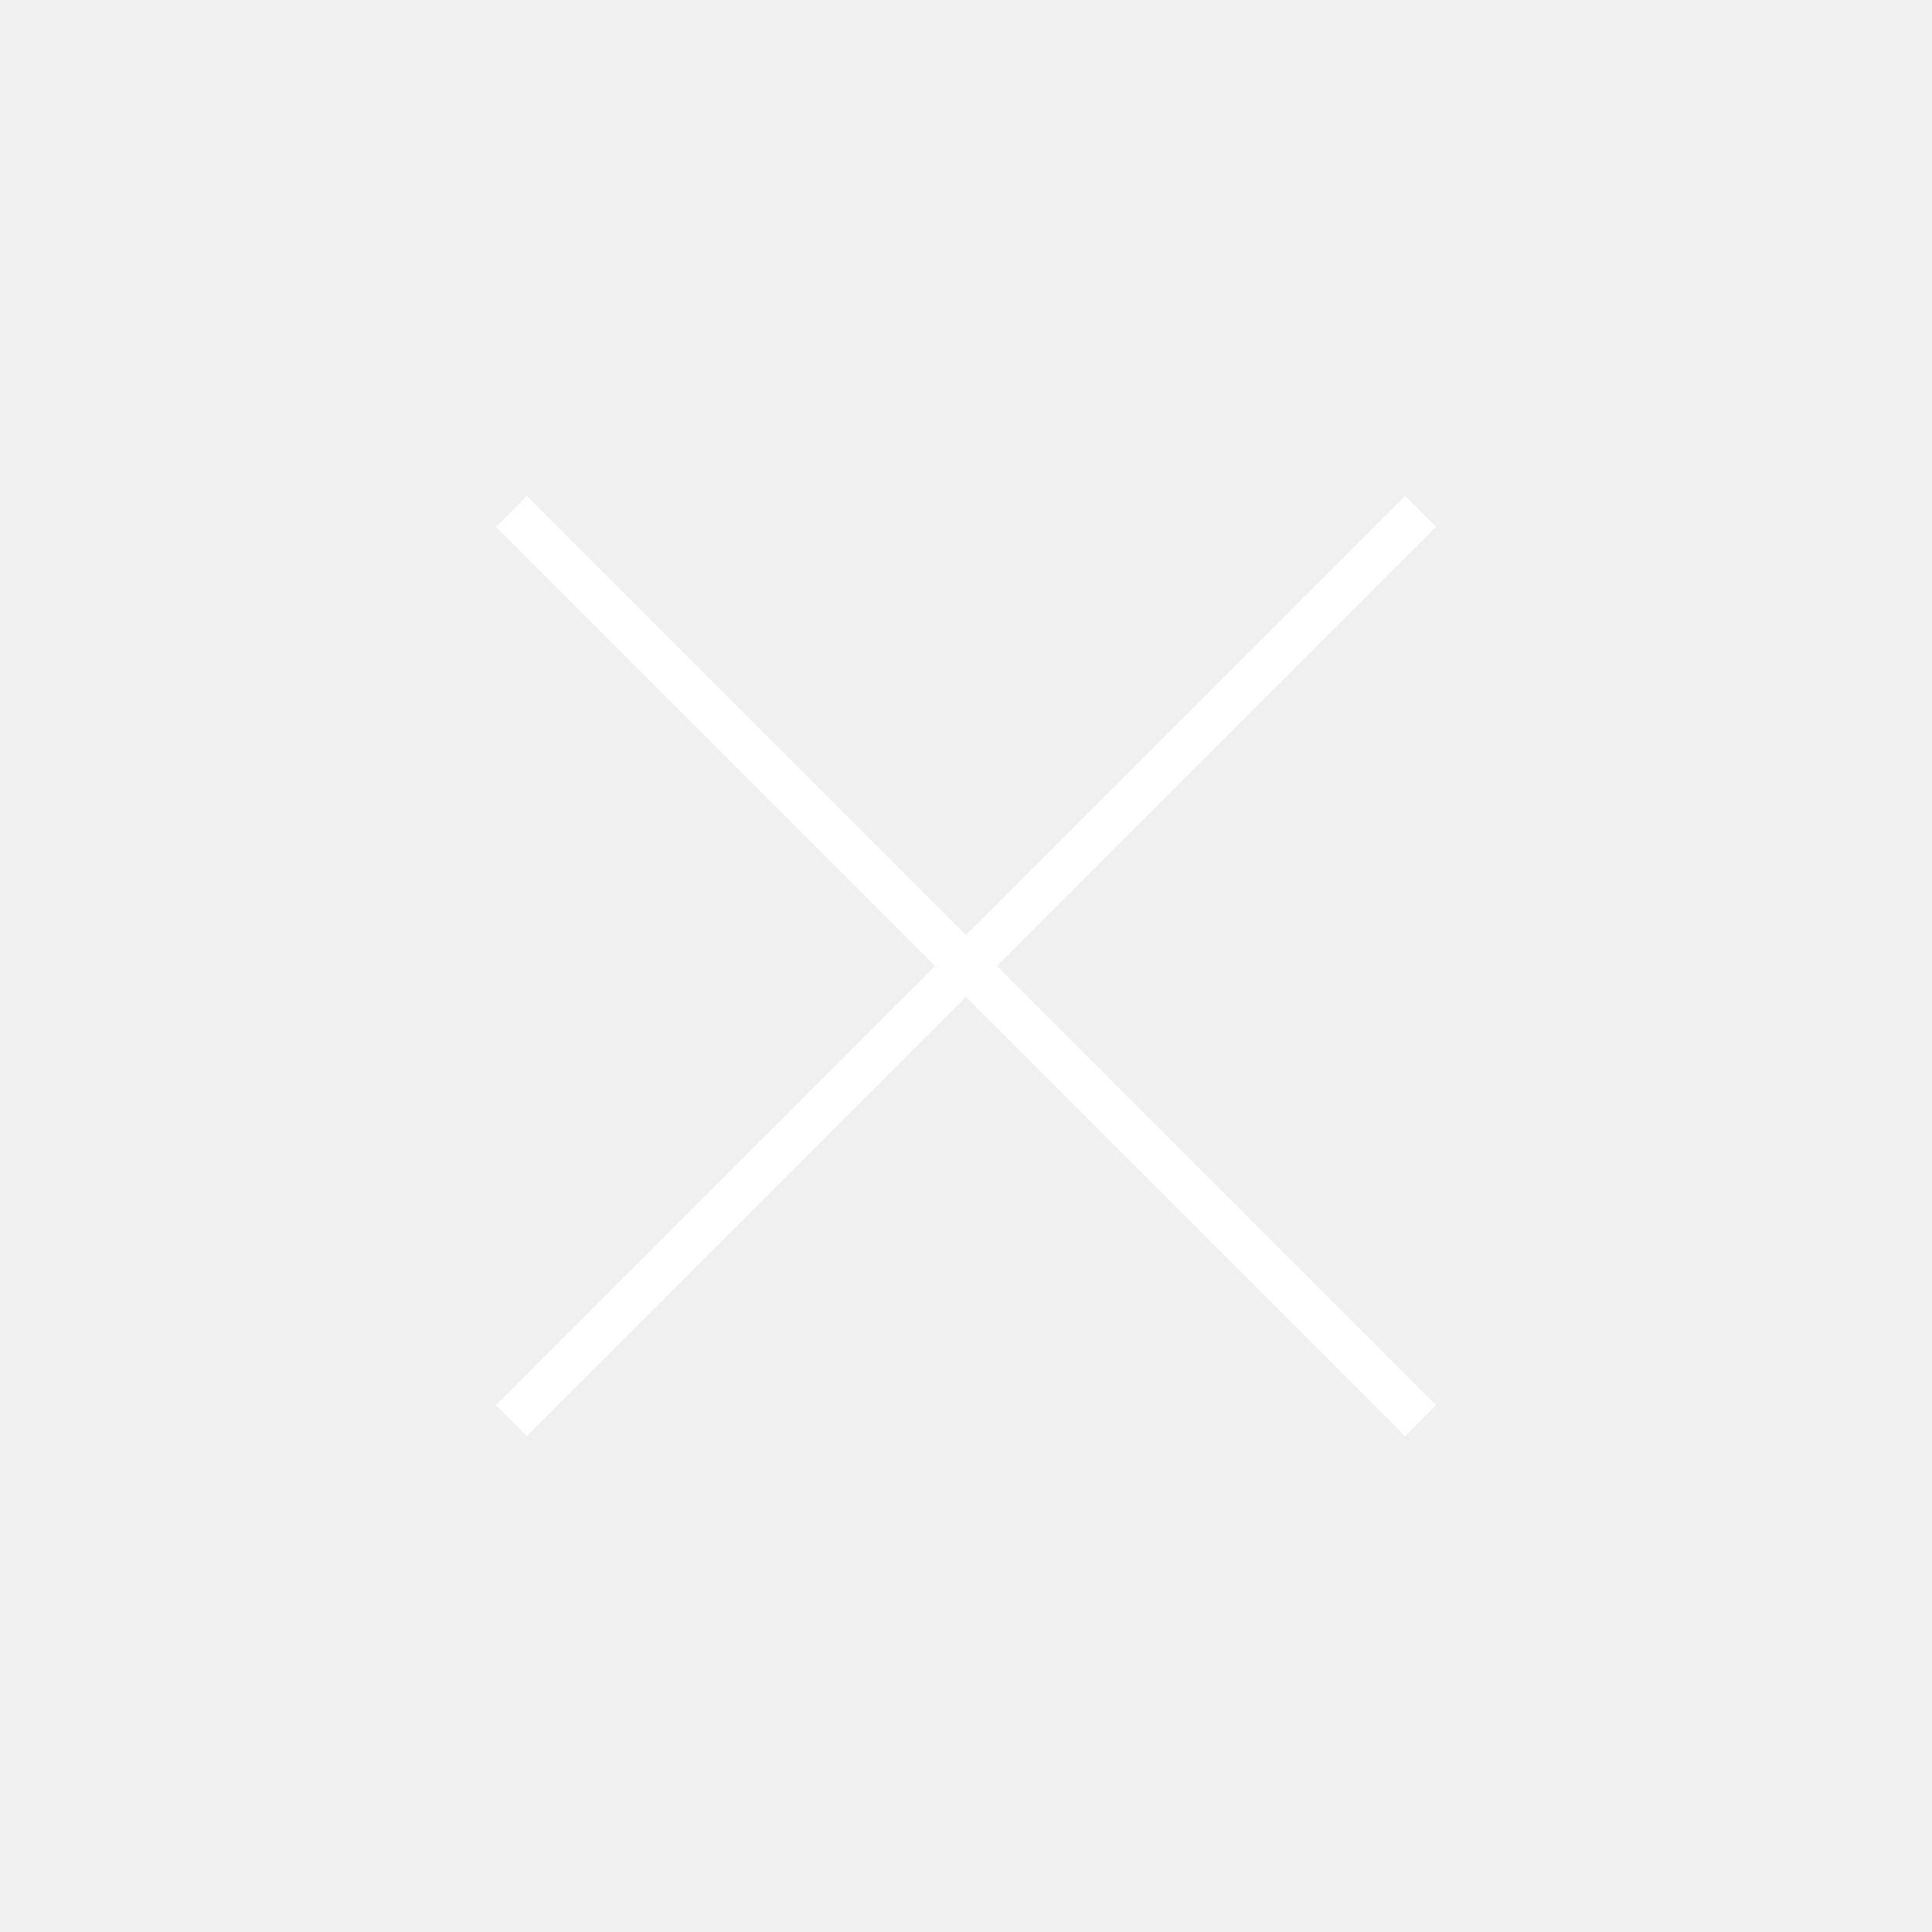
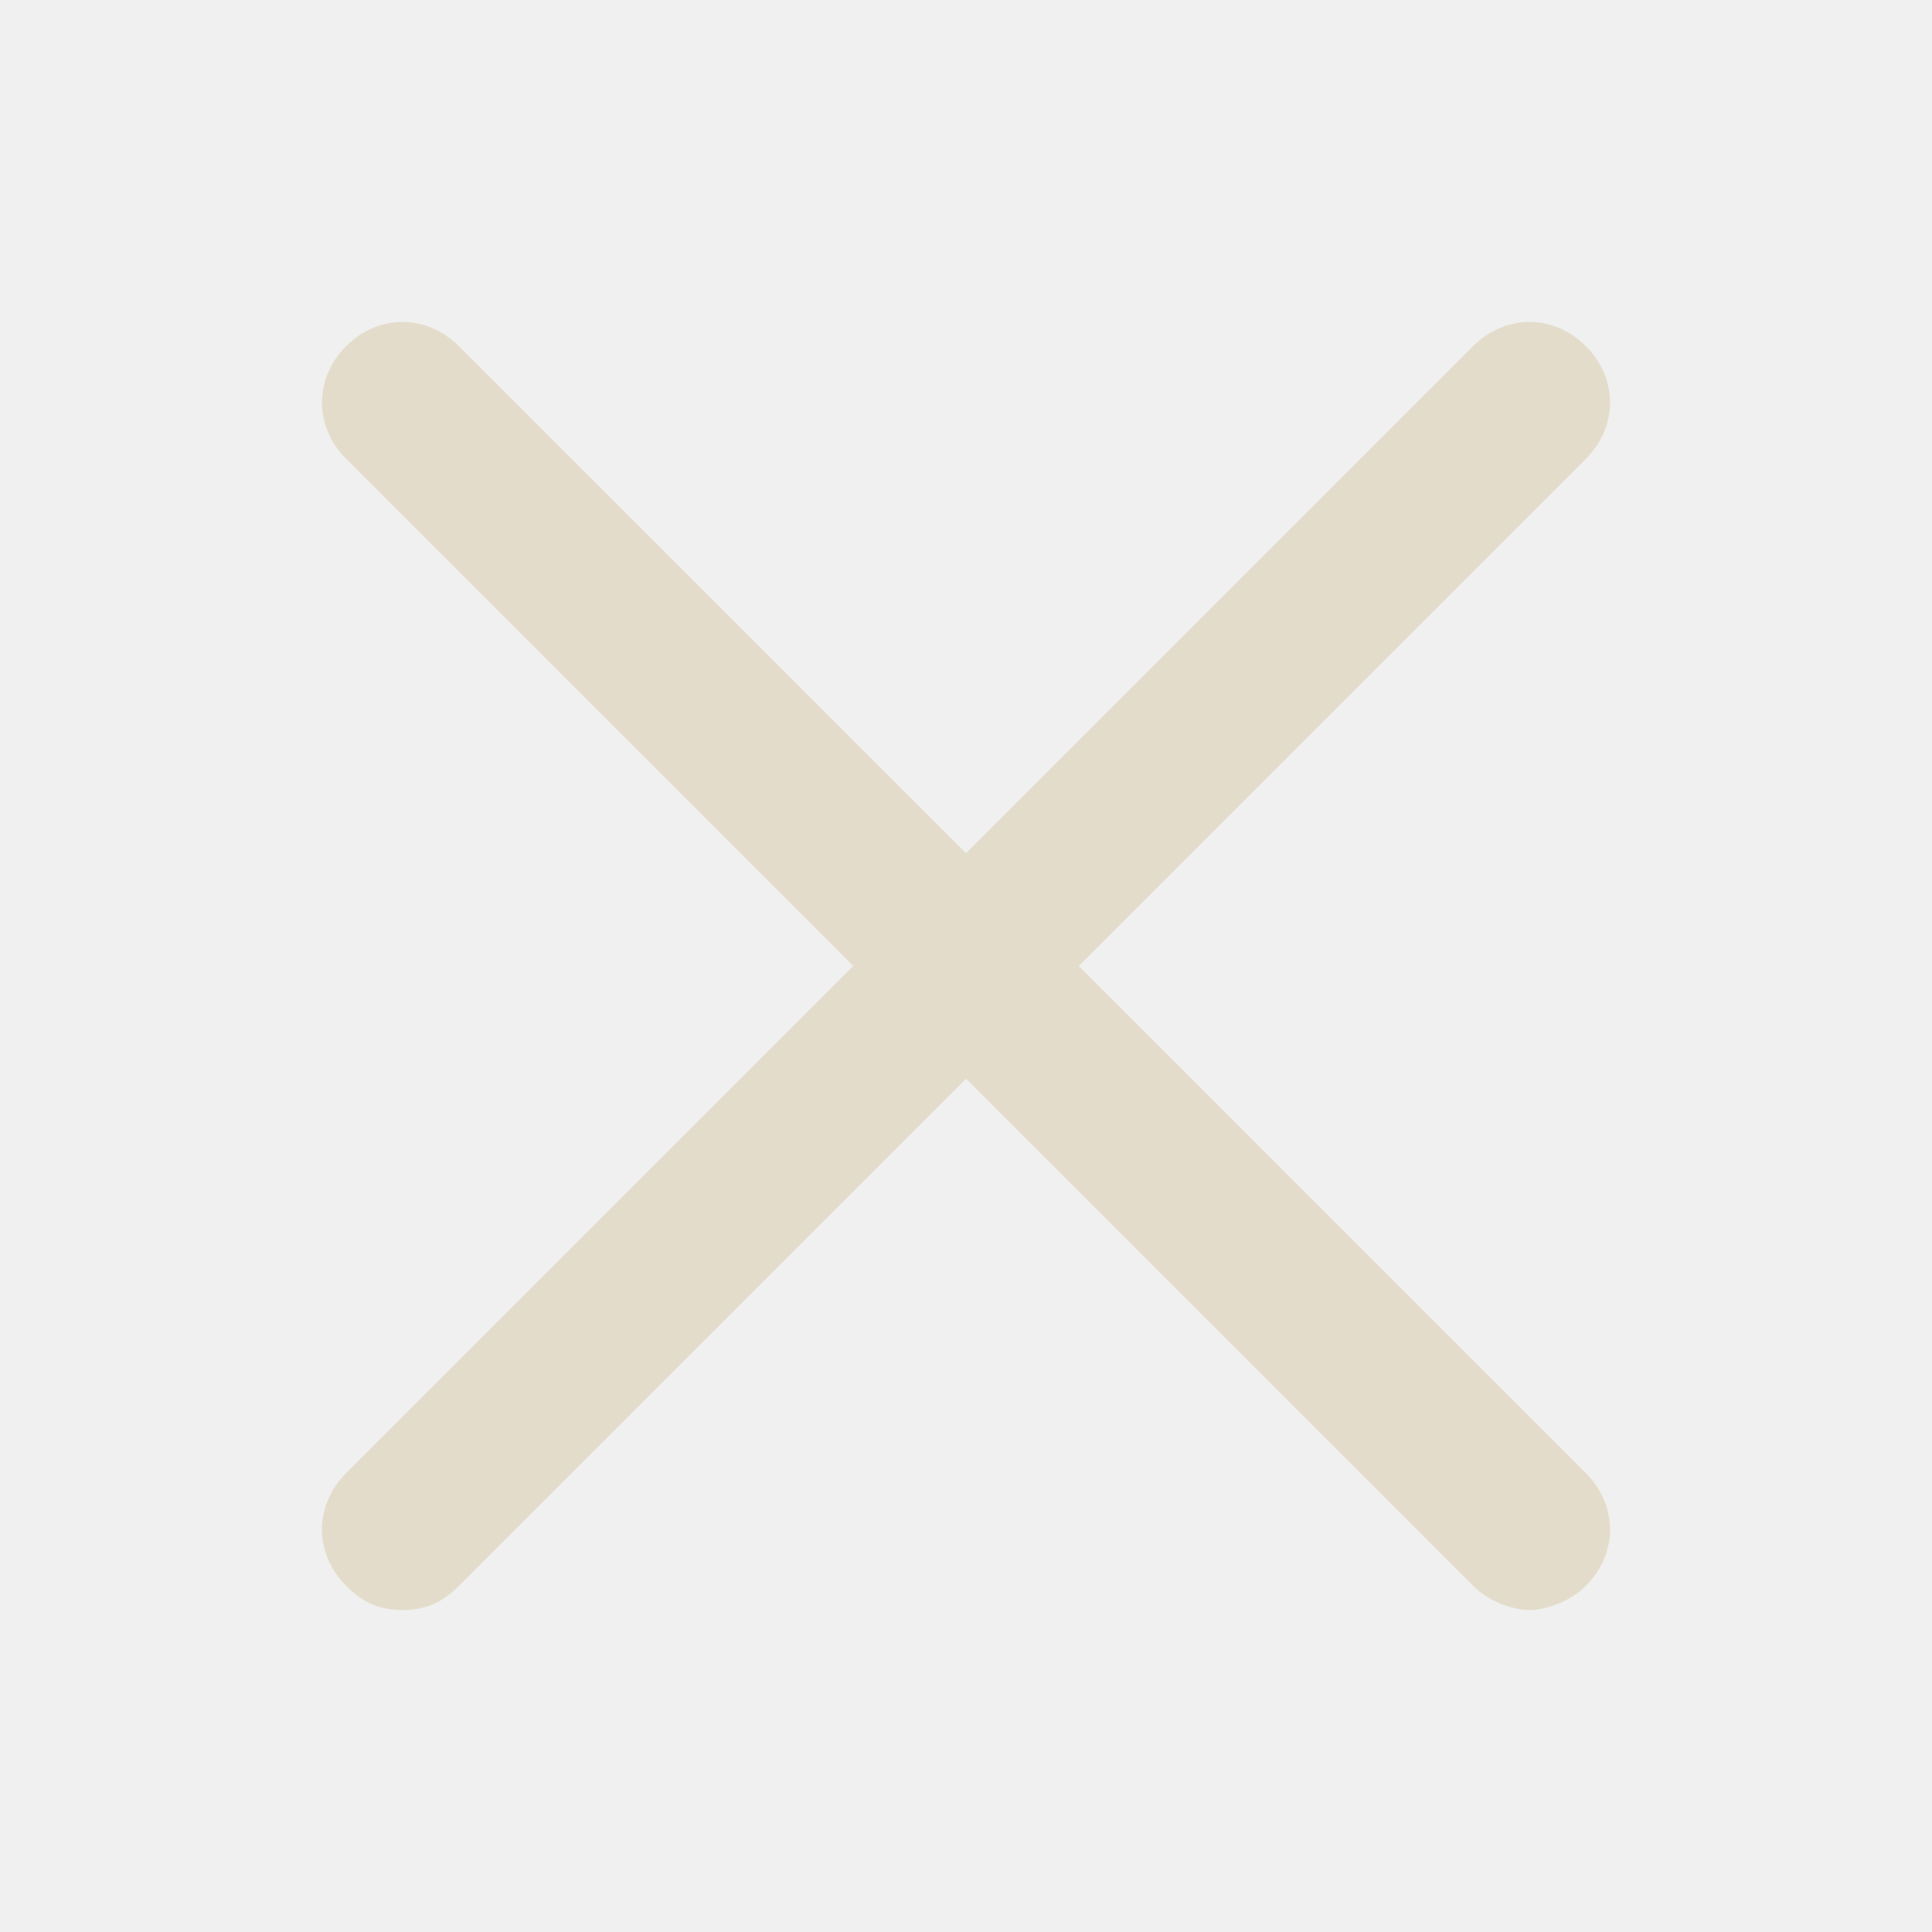
- <svg xmlns="http://www.w3.org/2000/svg" width="44" height="44" viewBox="7 -7 44 44">
-   <path d="M19 5l20 20m0-20L19 25" fill="none" stroke="#FFF" stroke-linecap="square" stroke-miterlimit="10" />
+ <svg xmlns="http://www.w3.org/2000/svg" width="24" height="24" viewBox="0 0 24 24">
+   <path fill="#e4dcca" d="M19.7 4.3c-.4-.4-1-.4-1.4 0L12 10.6 5.7 4.3c-.4-.4-1-.4-1.4 0s-.4 1 0 1.4l6.3 6.3-6.3 6.3c-.4.4-.4 1 0 1.4.2.2.4.3.7.3s.5-.1.7-.3l6.3-6.3 6.3 6.3c.2.2.5.3.7.3s.5-.1.7-.3c.4-.4.4-1 0-1.4L13.4 12l6.3-6.3c.4-.4.4-1 0-1.4z" />
</svg>
